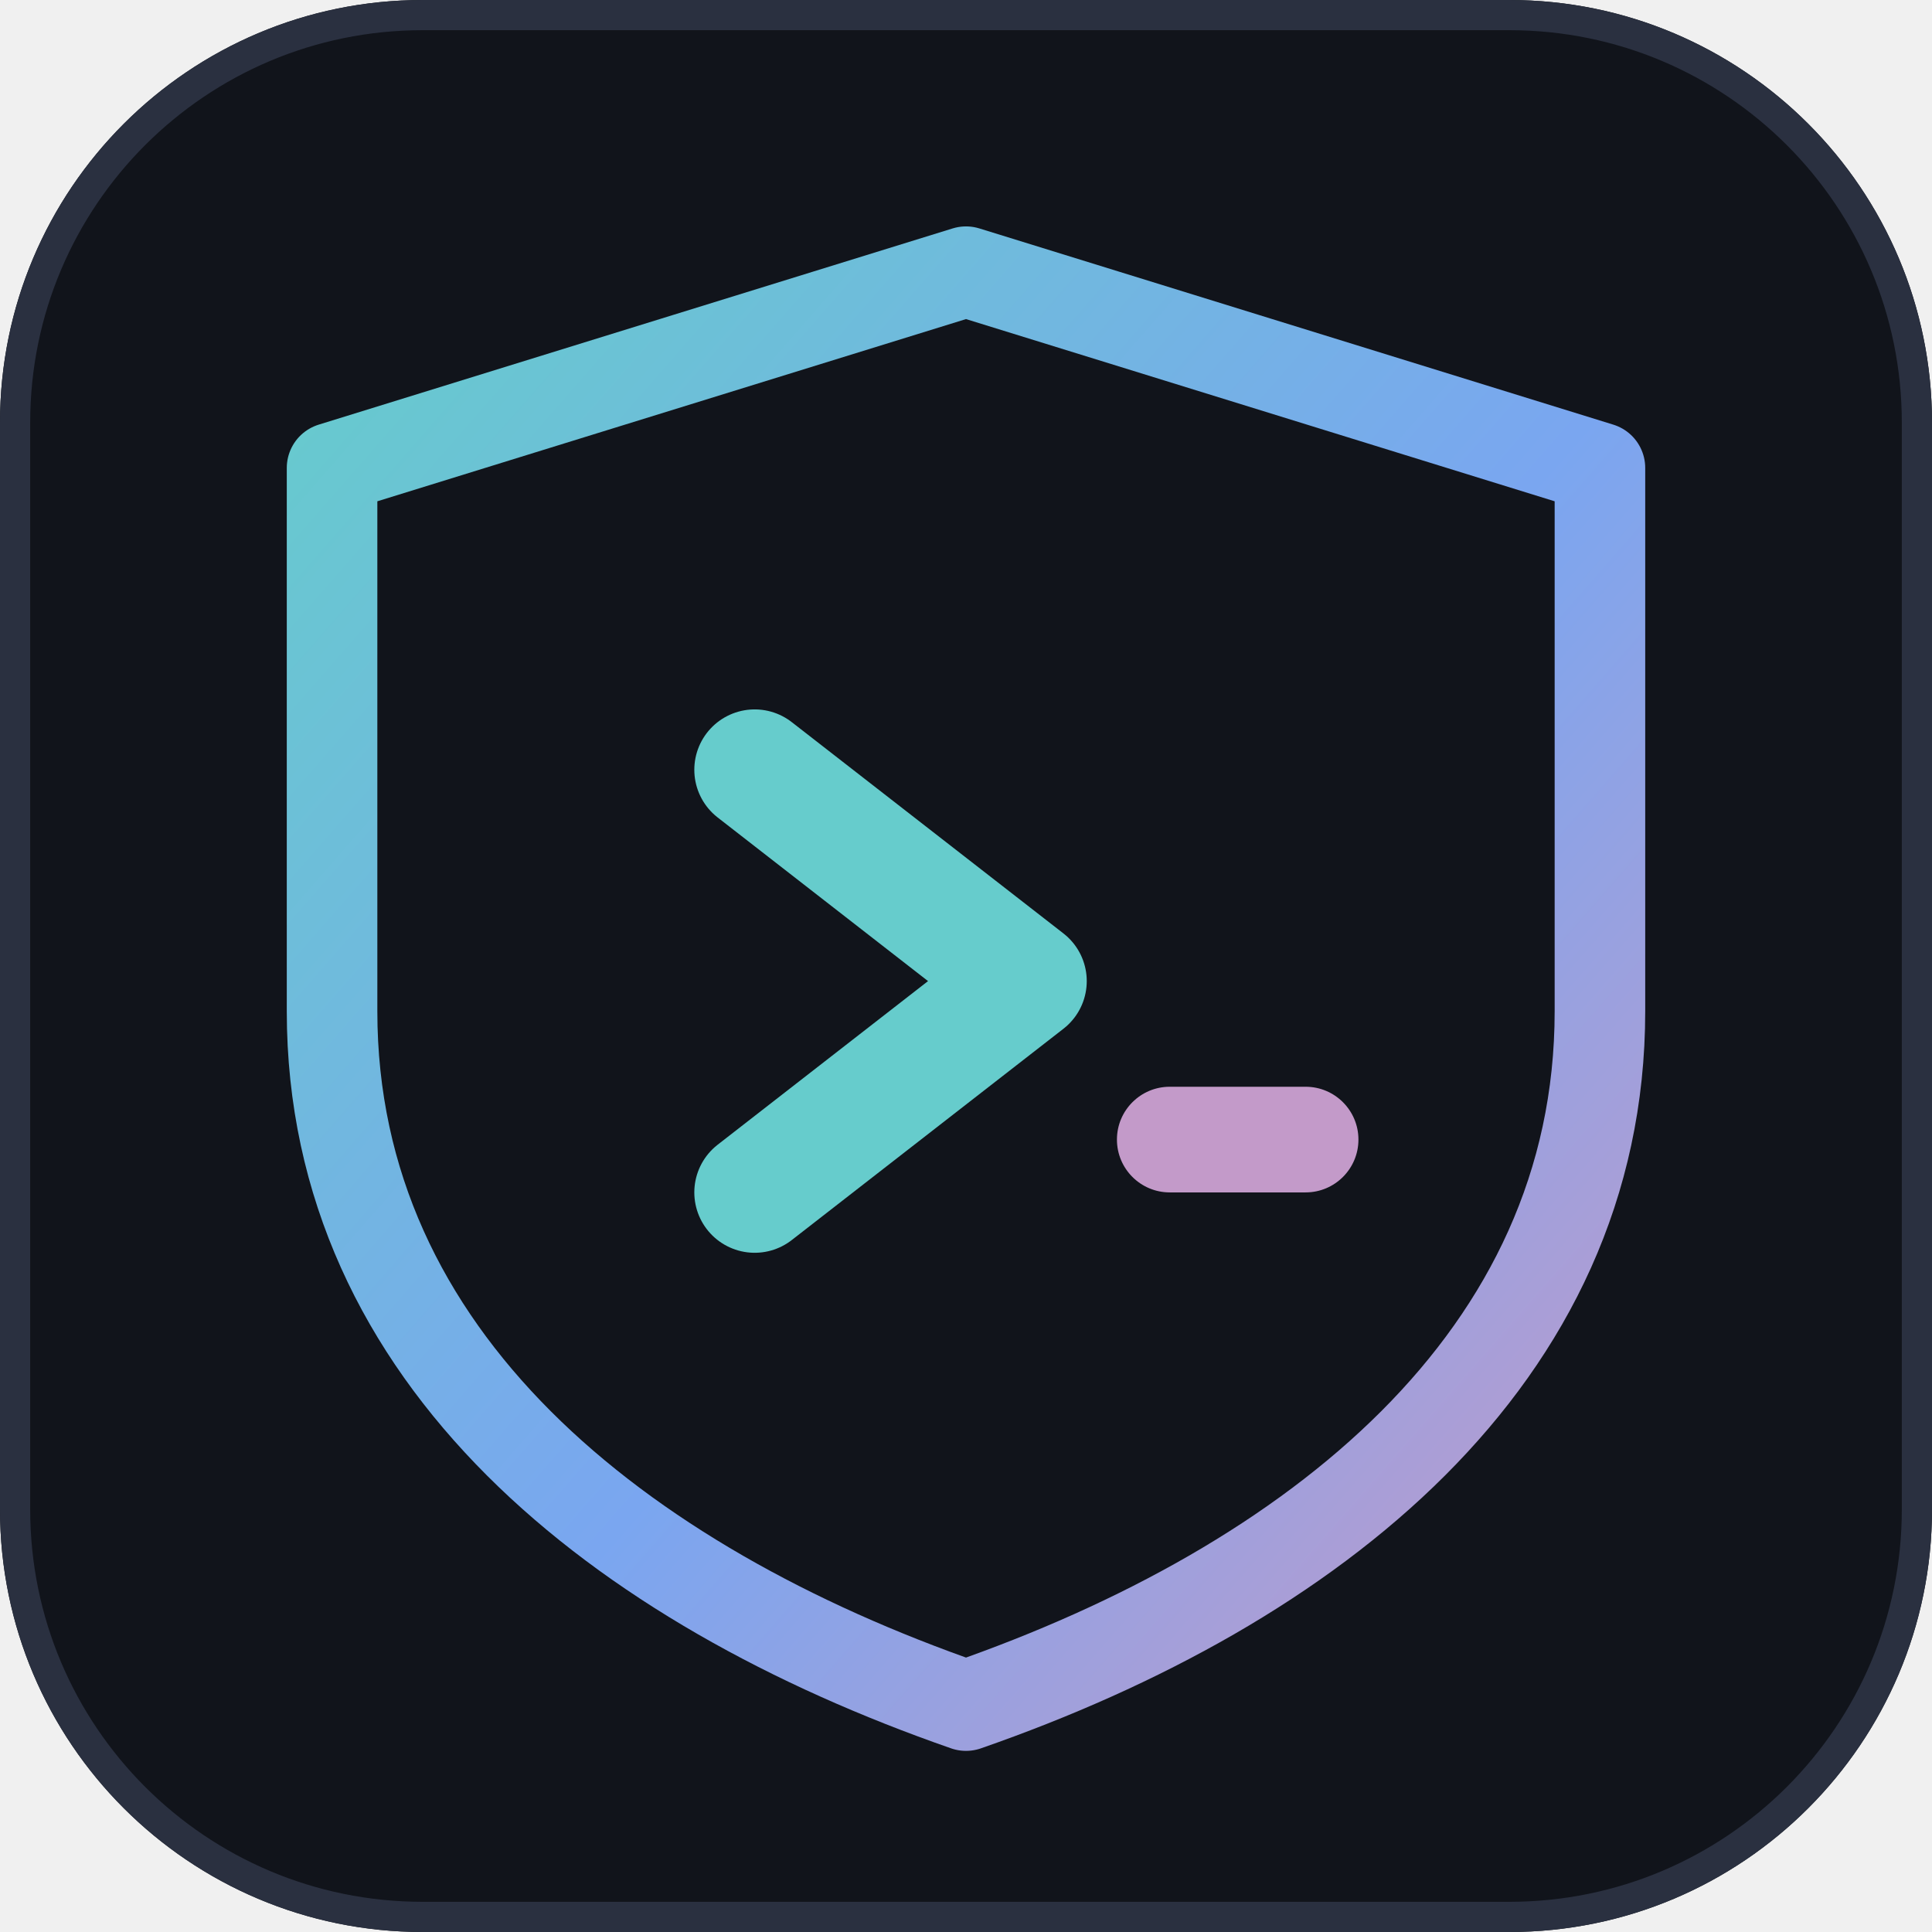
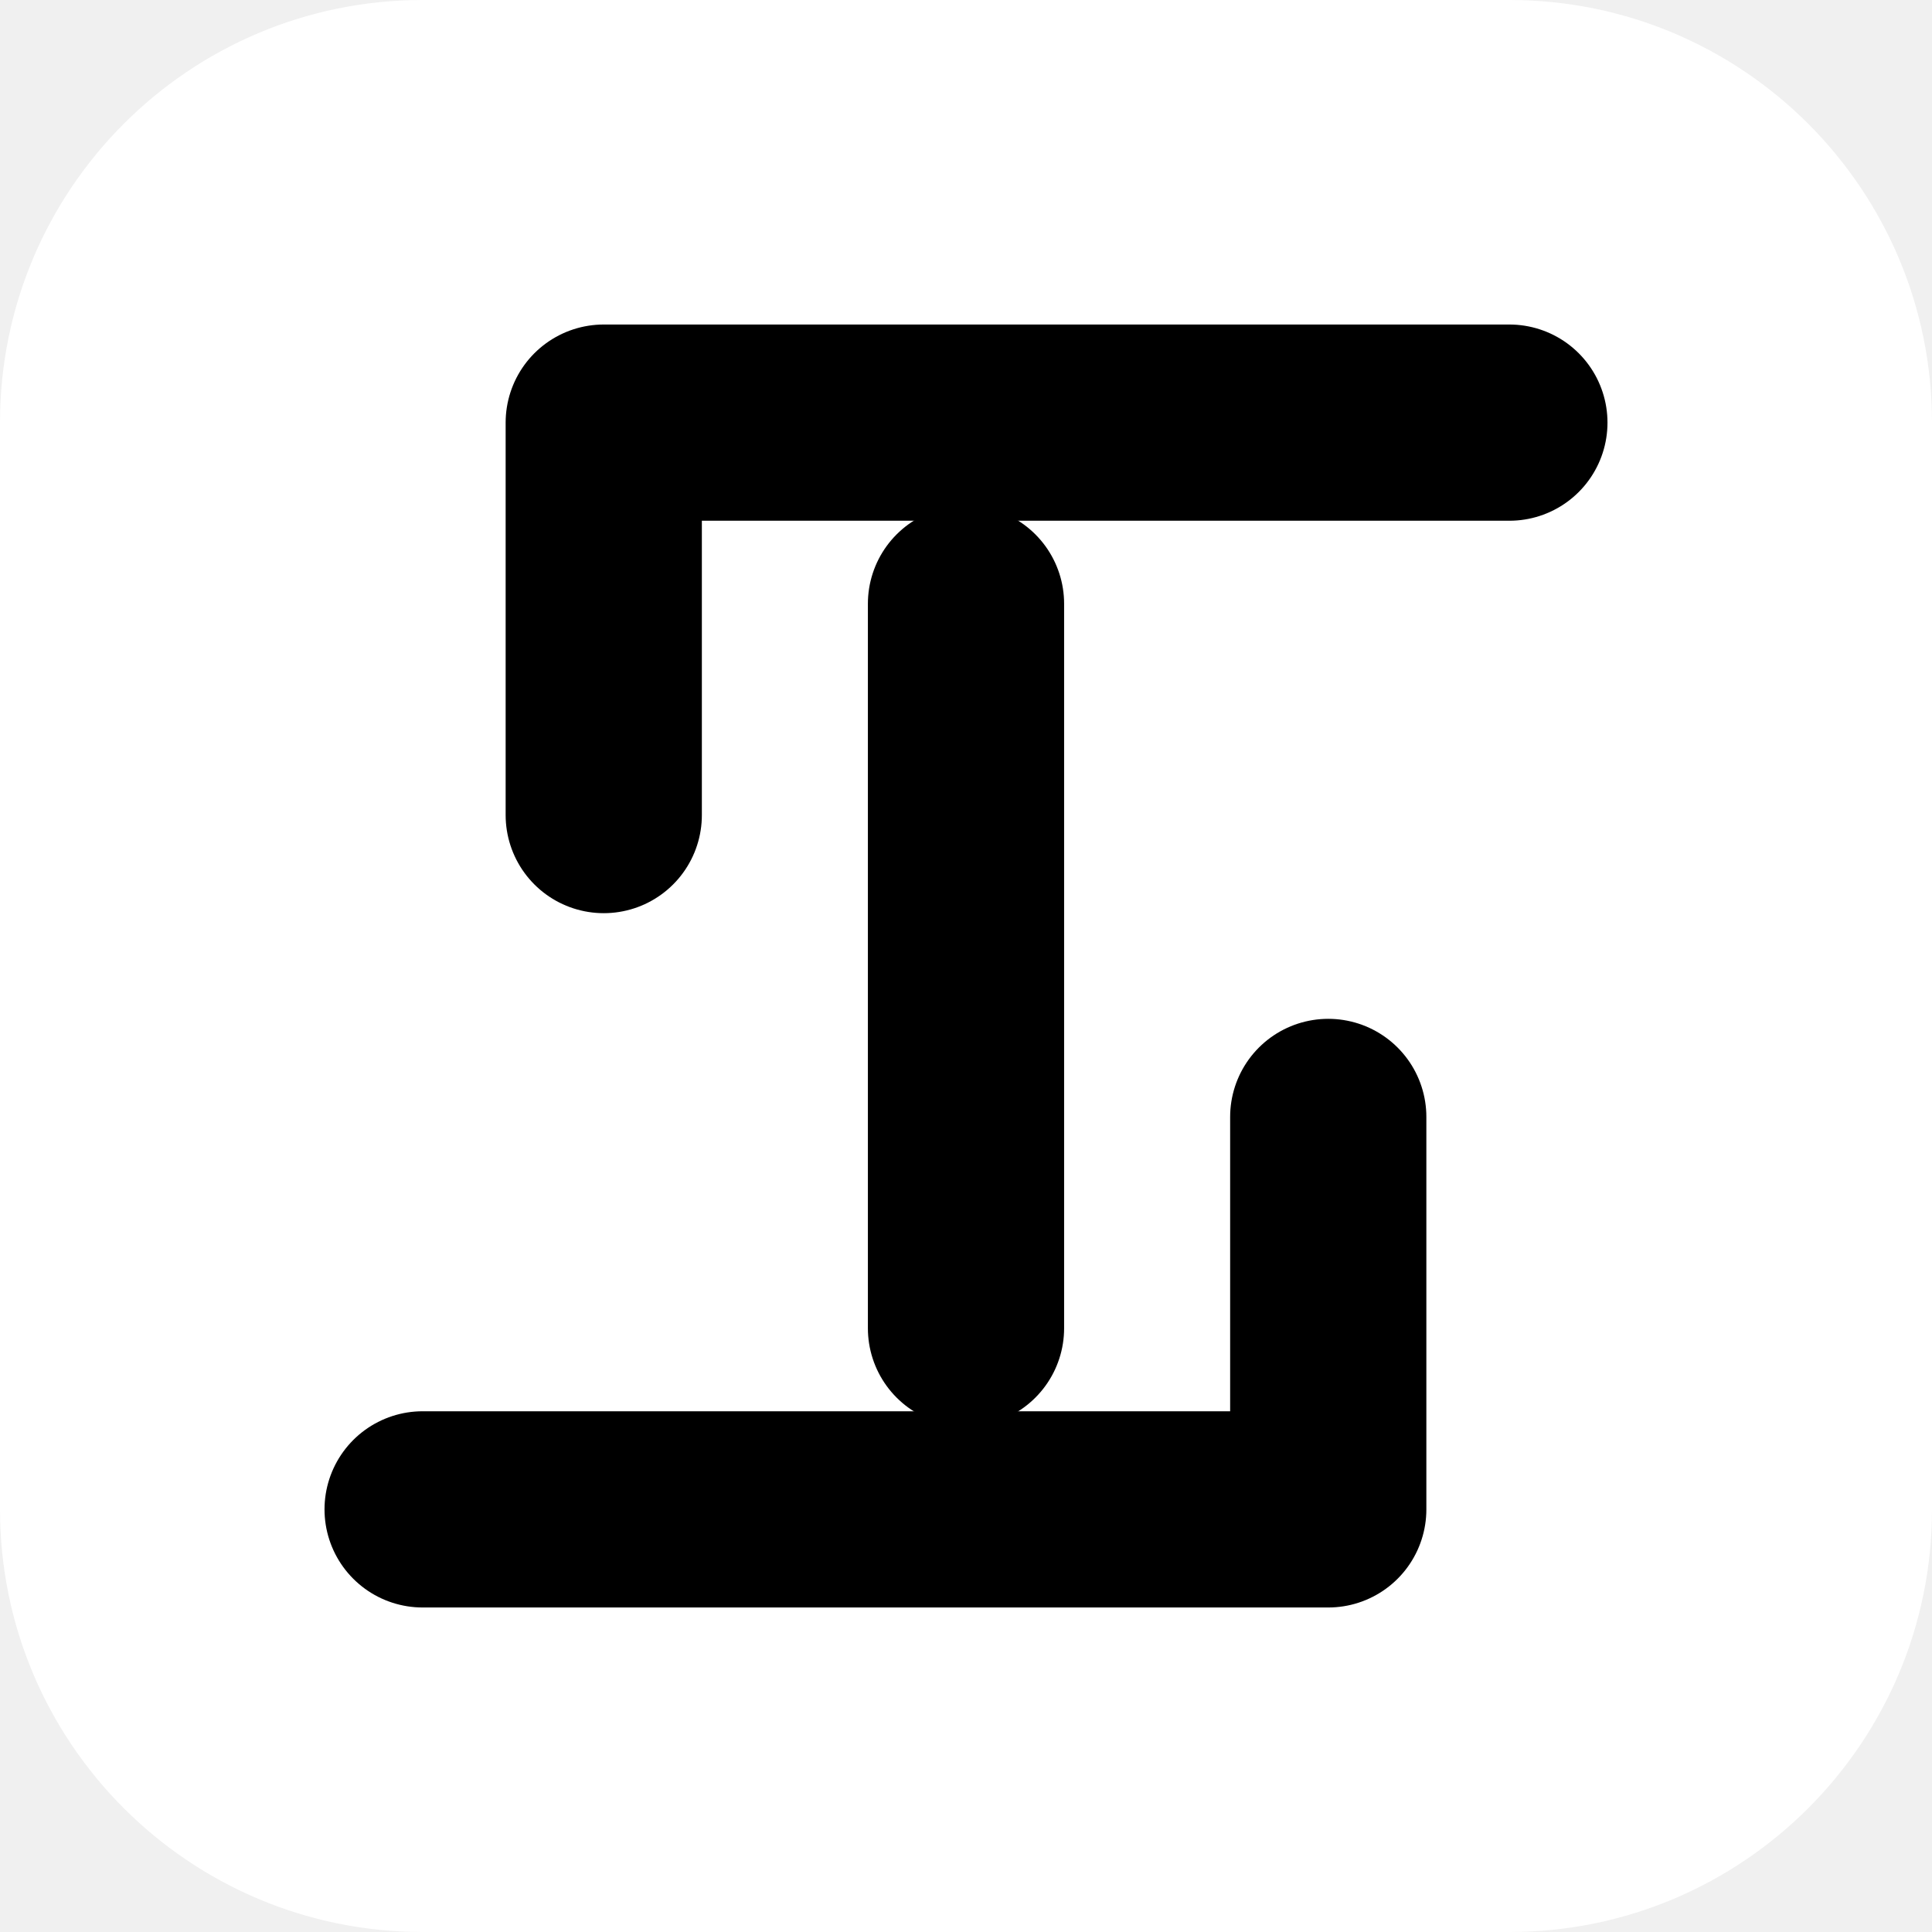
- <svg xmlns="http://www.w3.org/2000/svg" width="128" height="128" viewBox="0 0 128 128" role="img" aria-label="ACE · AI Code Engine">
-   <defs>
-     <linearGradient id="ace-shield" x1="0" y1="0" x2="1" y2="1">
-       <stop offset="0" stop-color="#66cccc" />
-       <stop offset="0.55" stop-color="#7aa6f0" />
-       <stop offset="1" stop-color="#c39ac9" />
-     </linearGradient>
-   </defs>
-   <rect width="128" height="128" rx="28" fill="#11141b" />
-   <rect x="1" y="1" width="126" height="126" rx="27" fill="none" stroke="#2a3040" stroke-width="2" />
-   <path d="M64 18 L106 31 V67 C106 90 87 105 64 113 C41 105 22 90 22 67 V31 Z" fill="none" stroke="url(#ace-shield)" stroke-width="6" stroke-linejoin="round" />
-   <path d="M50 51 L68 65 L50 79" fill="none" stroke="#66cccc" stroke-width="8" stroke-linecap="round" stroke-linejoin="round" />
-   <rect x="74" y="72" width="16" height="7" rx="3.5" fill="#c39ac9" />
+ <svg xmlns="http://www.w3.org/2000/svg" width="128" height="128" viewBox="0 0 128 128" role="img" aria-label="HooH · 互">
+   <rect width="128" height="128" rx="28" fill="#ffffff" />
+   <path d="M100 28 H40 V54" fill="none" stroke="#000000" stroke-width="13" stroke-linecap="round" stroke-linejoin="round" />
+   <path d="M28 100 H88 V74" fill="none" stroke="#000000" stroke-width="13" stroke-linecap="round" stroke-linejoin="round" />
+   <path d="M64 40 V88" fill="none" stroke="#000000" stroke-width="13" stroke-linecap="round" />
</svg>
